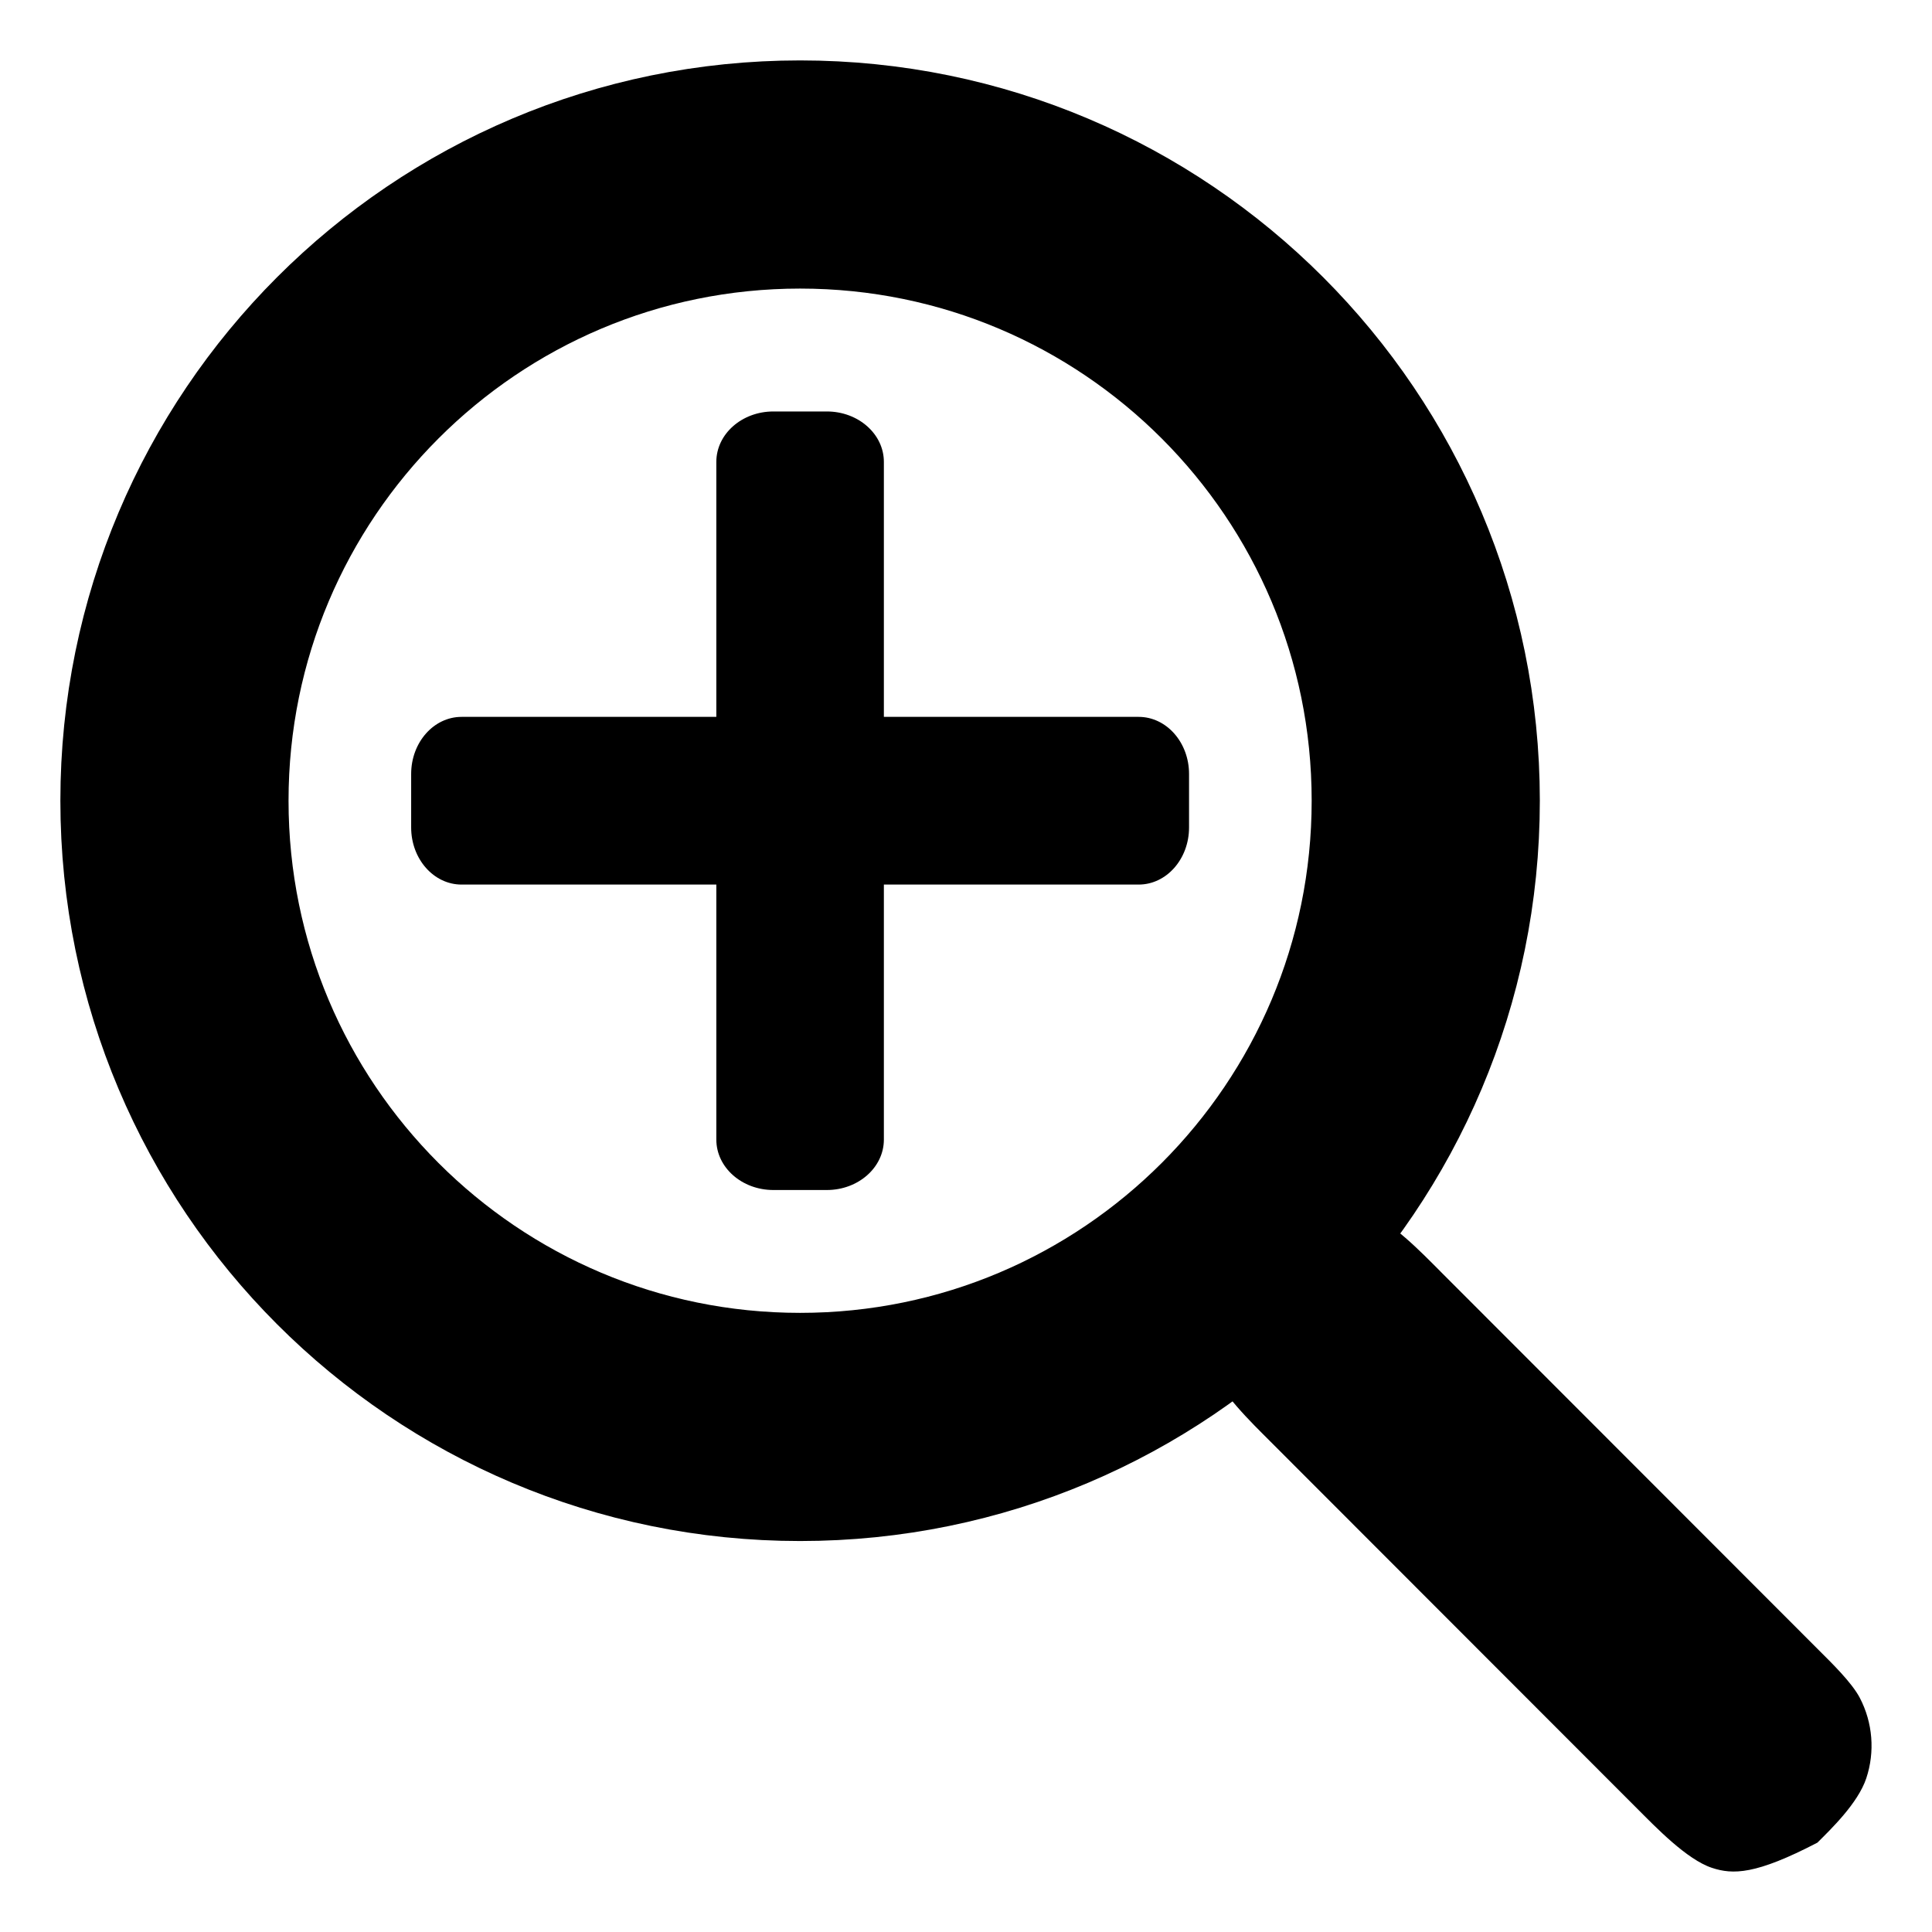
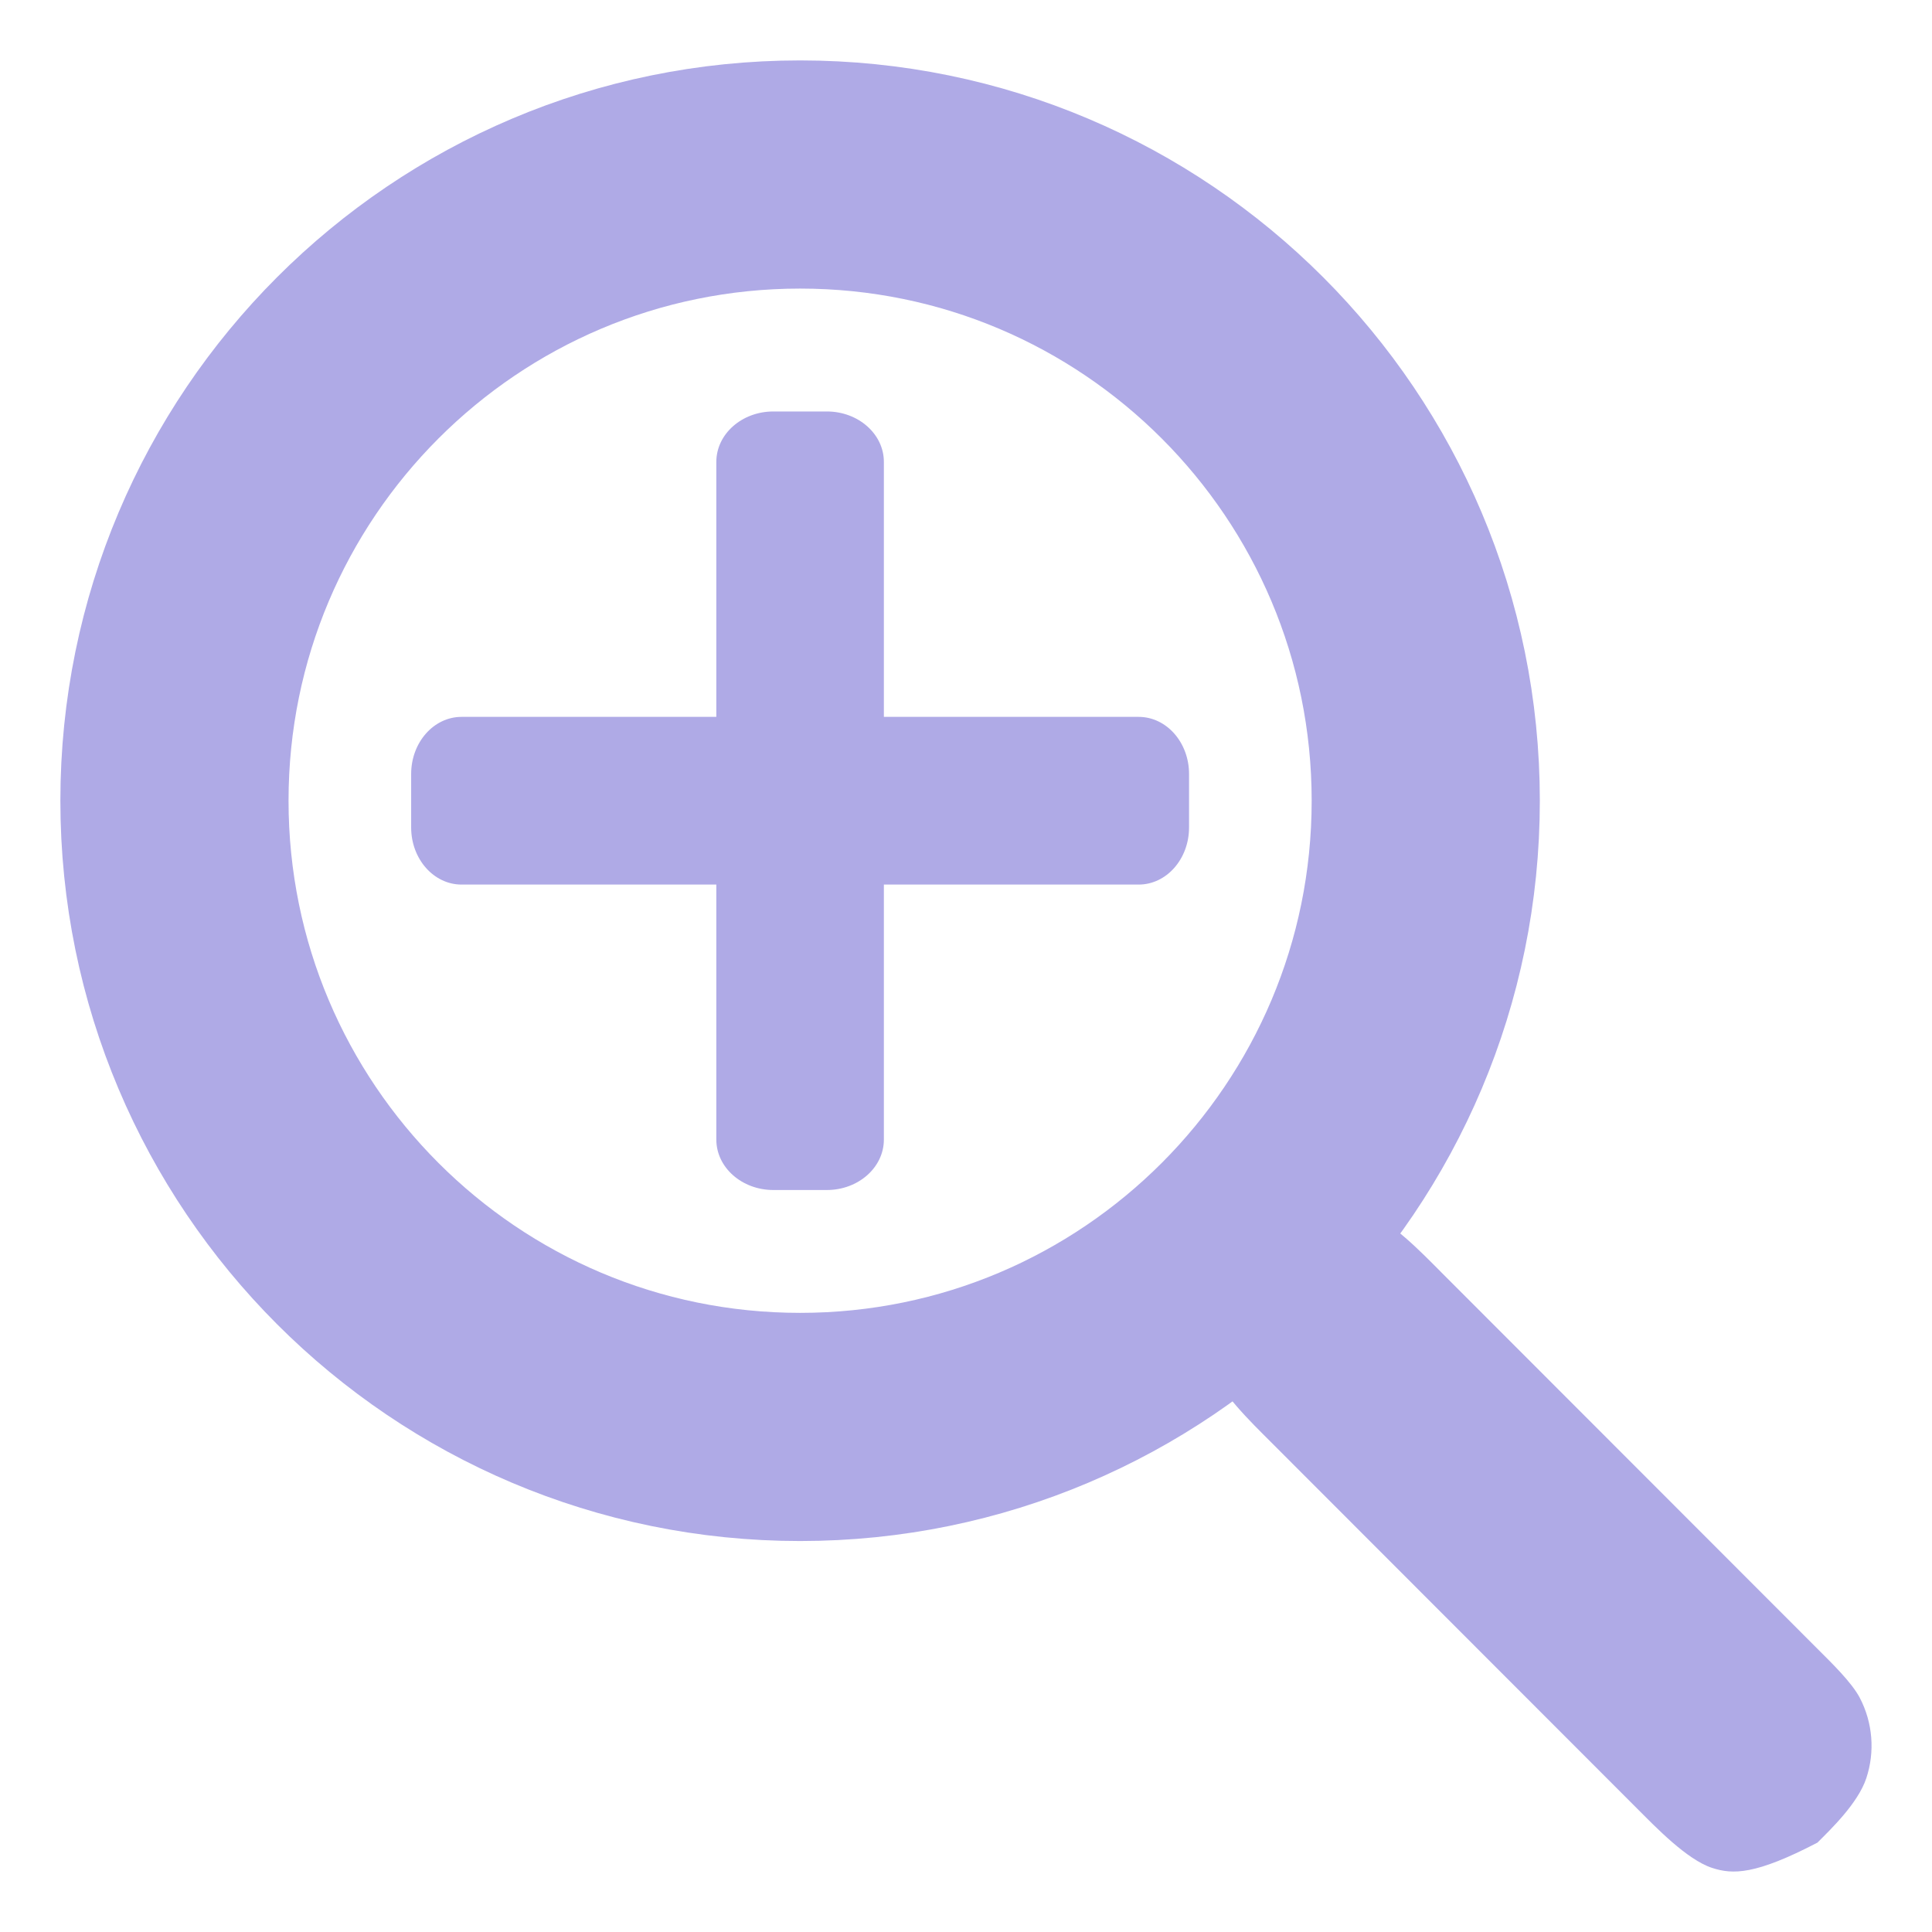
<svg xmlns="http://www.w3.org/2000/svg" width="4.233mm" height="4.233mm" viewBox="0 0 49.999 50.001" version="1.1" id="svg17">
  <defs id="defs11" />
-   <ellipse style="fill:none;fill-opacity:1;stroke:currentColor;stroke-width:5.905;stroke-miterlimit:4;stroke-dasharray:none;stroke-opacity:1" id="path3260" cx="20.706" cy="20.723" rx="16.192" ry="16.207" />
-   <path style="fill:currentColor;fill-opacity:1;stroke:none;stroke-width:2.861;stroke-miterlimit:4;stroke-dasharray:none;stroke-opacity:1" id="rect3666" width="22.519" height="6.585" x="46.493" y="-3.293" ry="2.834" rx="2.834" d="m 37.275,32.903 9.797,9.805 c 0.319,0.319 0.851,0.834 1.059,1.232 0.338,0.646 0.395,1.399 0.169,2.08 -0.215,0.65 -0.926,1.329 -1.265,1.668 -1.598,0.832 -2.188,0.832 -2.732,0.652 -0.649,-0.215 -1.449,-1.048 -1.937,-1.536 l -9.49,-9.498 c -0.488,-0.489 -1.32,-1.289 -1.535,-1.939 -0.18,-0.545 -0.18,-1.136 -1.6e-5,-1.681 0.215,-0.65 0.926,-1.329 1.265,-1.668 1.598,-0.832 2.188,-0.832 2.732,-0.652 0.649,0.215 1.449,1.048 1.937,1.536 z" />
-   <rect style="fill:currentColor;fill-opacity:1;stroke:none;stroke-width:7.453;stroke-miterlimit:4;stroke-dasharray:none;stroke-opacity:1" id="rect7607" width="4.336" height="20.149" x="18.538" y="10.649" rx="1.476" ry="1.305" />
-   <rect style="fill:currentColor;fill-opacity:1;stroke:none;stroke-width:7.453;stroke-miterlimit:4;stroke-dasharray:none;stroke-opacity:1" id="rect7607-5" width="4.34" height="20.132" x="18.553" y="-30.772" rx="1.477" ry="1.304" transform="rotate(90)" />
+   <ellipse style="fill:none;fill-opacity:1;stroke:#afaae6;stroke-width:5.905;stroke-miterlimit:4;stroke-dasharray:none;stroke-opacity:1" id="path3260" cx="20.706" cy="20.723" rx="16.192" ry="16.207" />
+   <path style="fill:#afaae6;fill-opacity:1;stroke:none;stroke-width:2.861;stroke-miterlimit:4;stroke-dasharray:none;stroke-opacity:1" id="rect3666" width="22.519" height="6.585" x="46.493" y="-3.293" ry="2.834" rx="2.834" d="m 37.275,32.903 9.797,9.805 c 0.319,0.319 0.851,0.834 1.059,1.232 0.338,0.646 0.395,1.399 0.169,2.08 -0.215,0.65 -0.926,1.329 -1.265,1.668 -1.598,0.832 -2.188,0.832 -2.732,0.652 -0.649,-0.215 -1.449,-1.048 -1.937,-1.536 l -9.49,-9.498 c -0.488,-0.489 -1.32,-1.289 -1.535,-1.939 -0.18,-0.545 -0.18,-1.136 -1.6e-5,-1.681 0.215,-0.65 0.926,-1.329 1.265,-1.668 1.598,-0.832 2.188,-0.832 2.732,-0.652 0.649,0.215 1.449,1.048 1.937,1.536 z" />
+   <rect style="fill:#afaae6;fill-opacity:1;stroke:none;stroke-width:7.453;stroke-miterlimit:4;stroke-dasharray:none;stroke-opacity:1" id="rect7607" width="4.336" height="20.149" x="18.538" y="10.649" rx="1.476" ry="1.305" />
+   <rect style="fill:#afaae6;fill-opacity:1;stroke:none;stroke-width:7.453;stroke-miterlimit:4;stroke-dasharray:none;stroke-opacity:1" id="rect7607-5" width="4.34" height="20.132" x="18.553" y="-30.772" rx="1.477" ry="1.304" transform="rotate(90)" />
</svg>
